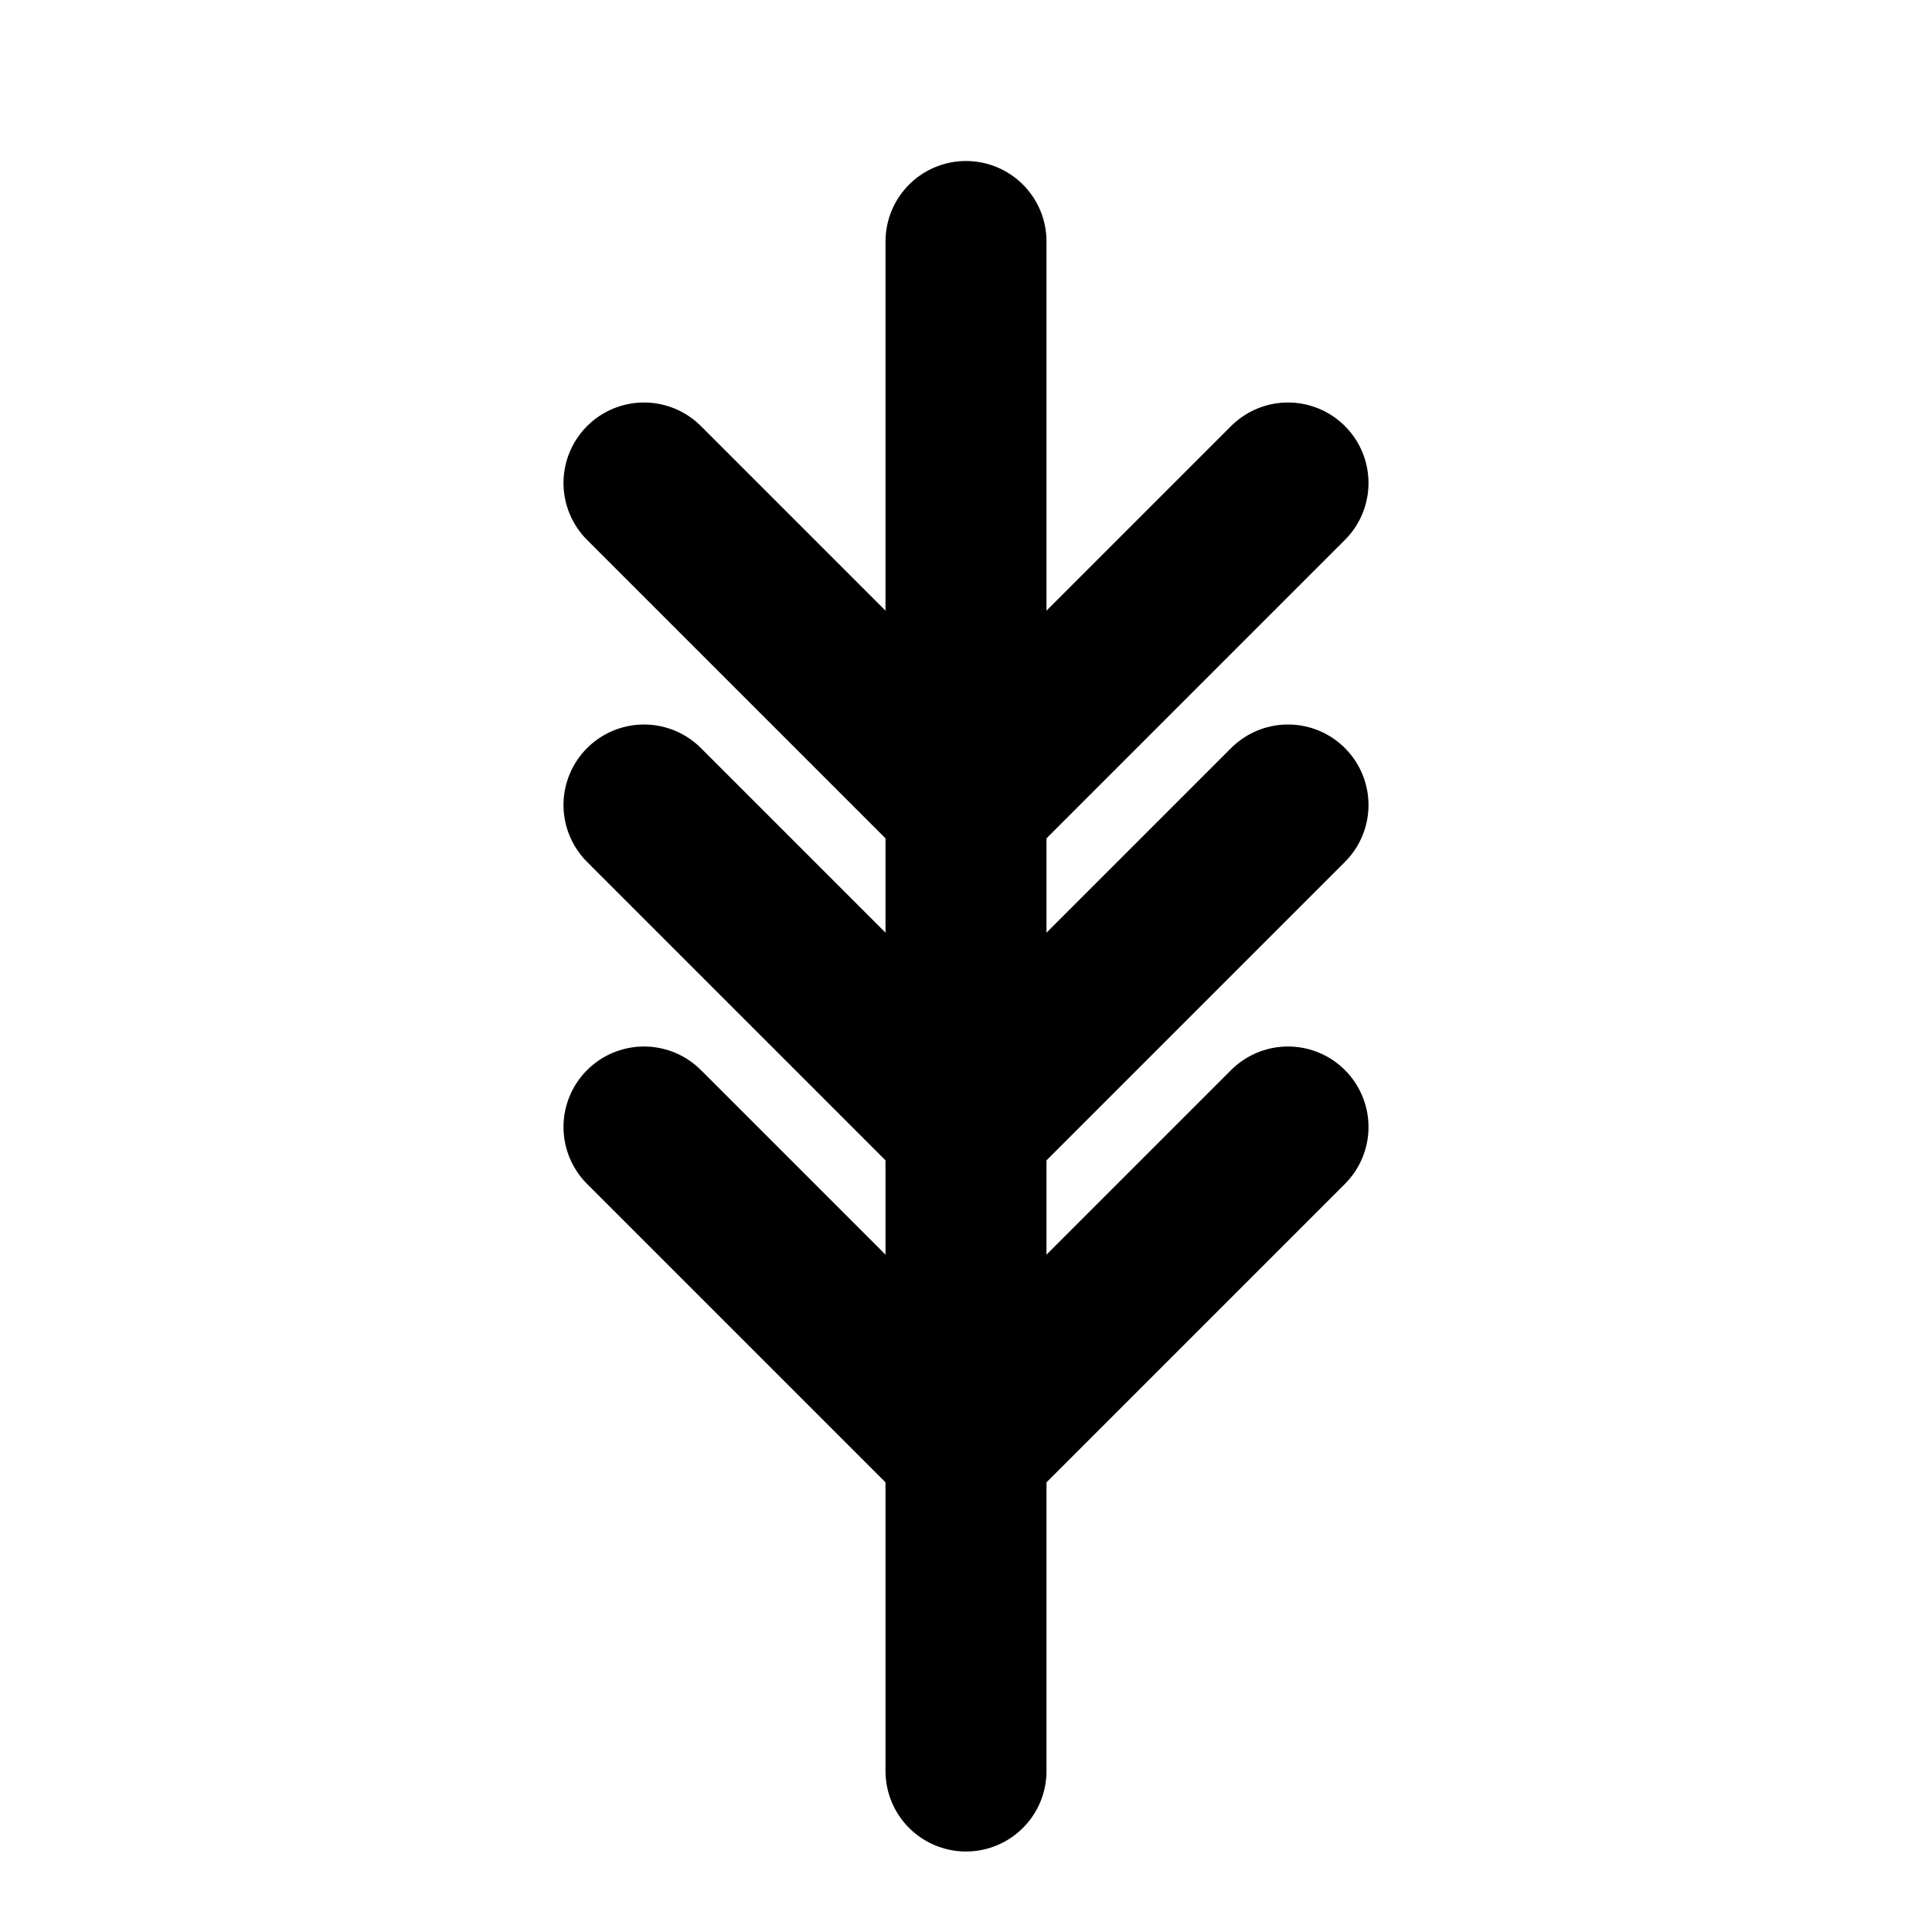
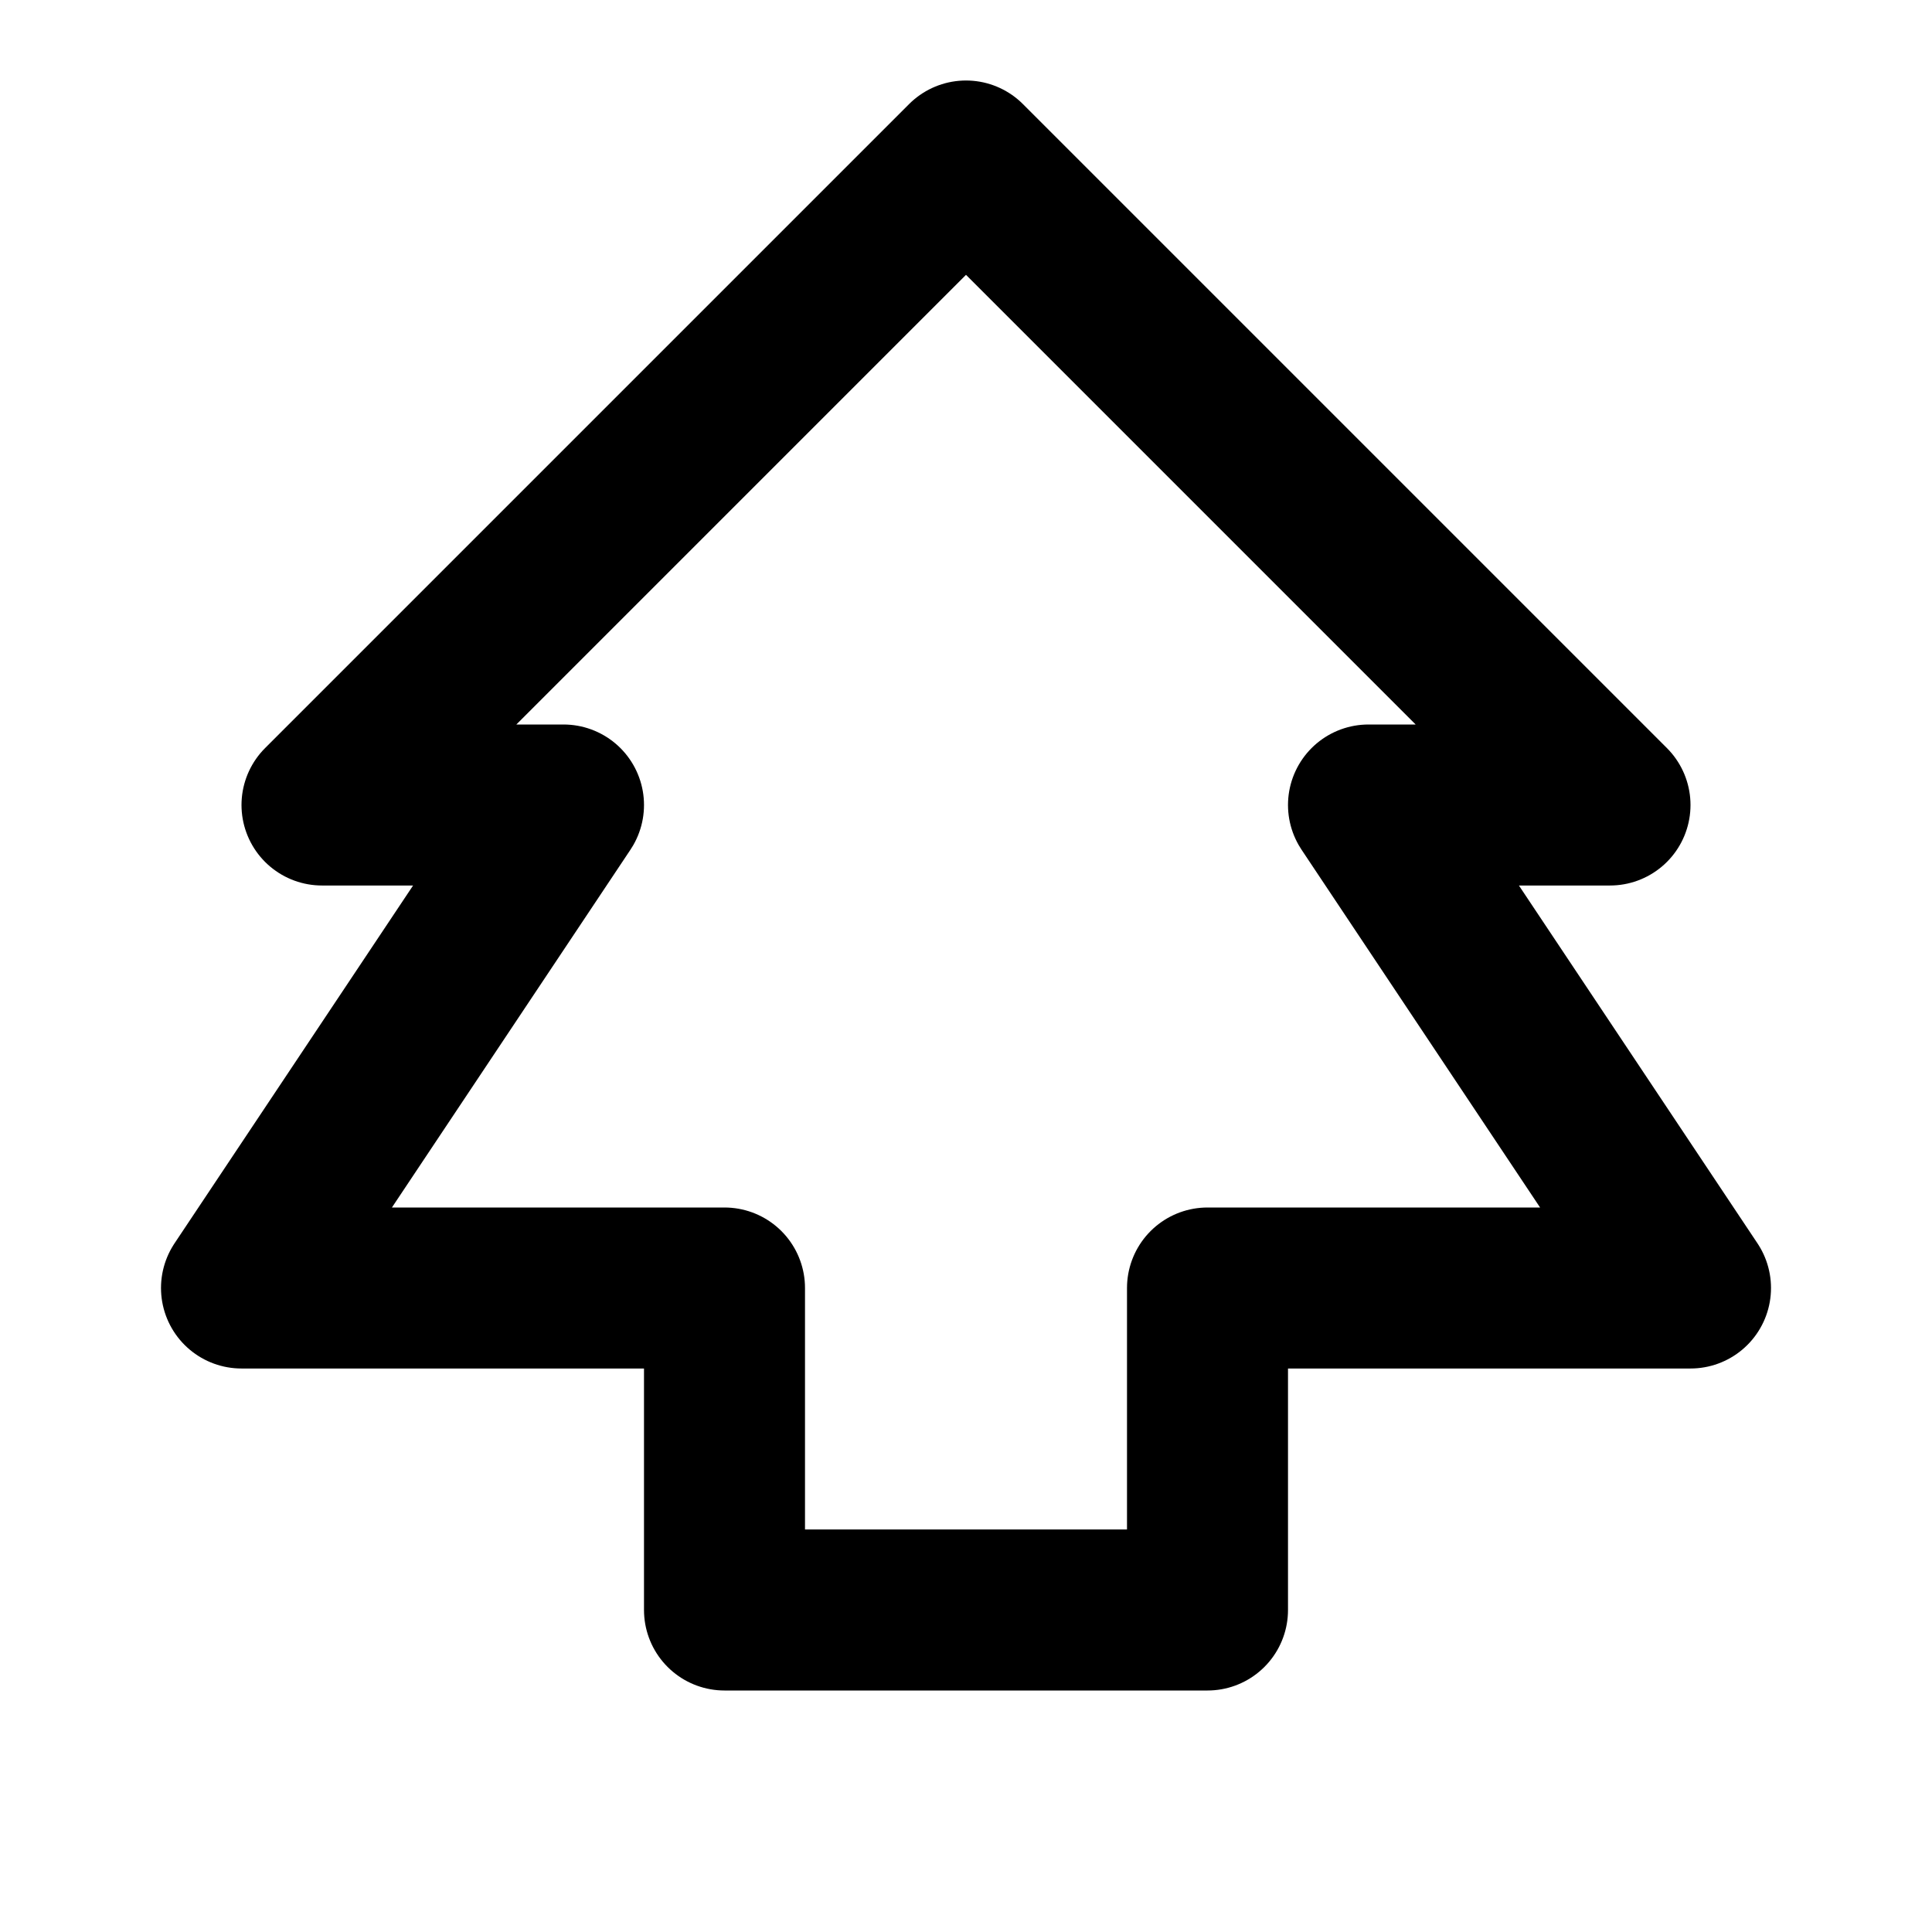
- <svg xmlns="http://www.w3.org/2000/svg" width="24" height="24" viewBox="0 0 24 24" fill="none" stroke="currentColor" stroke-width="2" stroke-linecap="round" stroke-linejoin="round">
-   <path d="M12 22V3" />
-   <path d="M8 14l4 4 4-4" />
-   <path d="M8 10l4 4 4-4" />
-   <path d="M8 6l4 4 4-4" />
+ <svg xmlns="http://www.w3.org/2000/svg" viewBox="0 0 24 24" fill="none" stroke="currentColor" stroke-width="2" stroke-linecap="round" stroke-linejoin="round">
+   <path d="M12 2L4 10h3l-4 6h6v4h6v-4h6l-4-6h3L12 2z" />
</svg>
